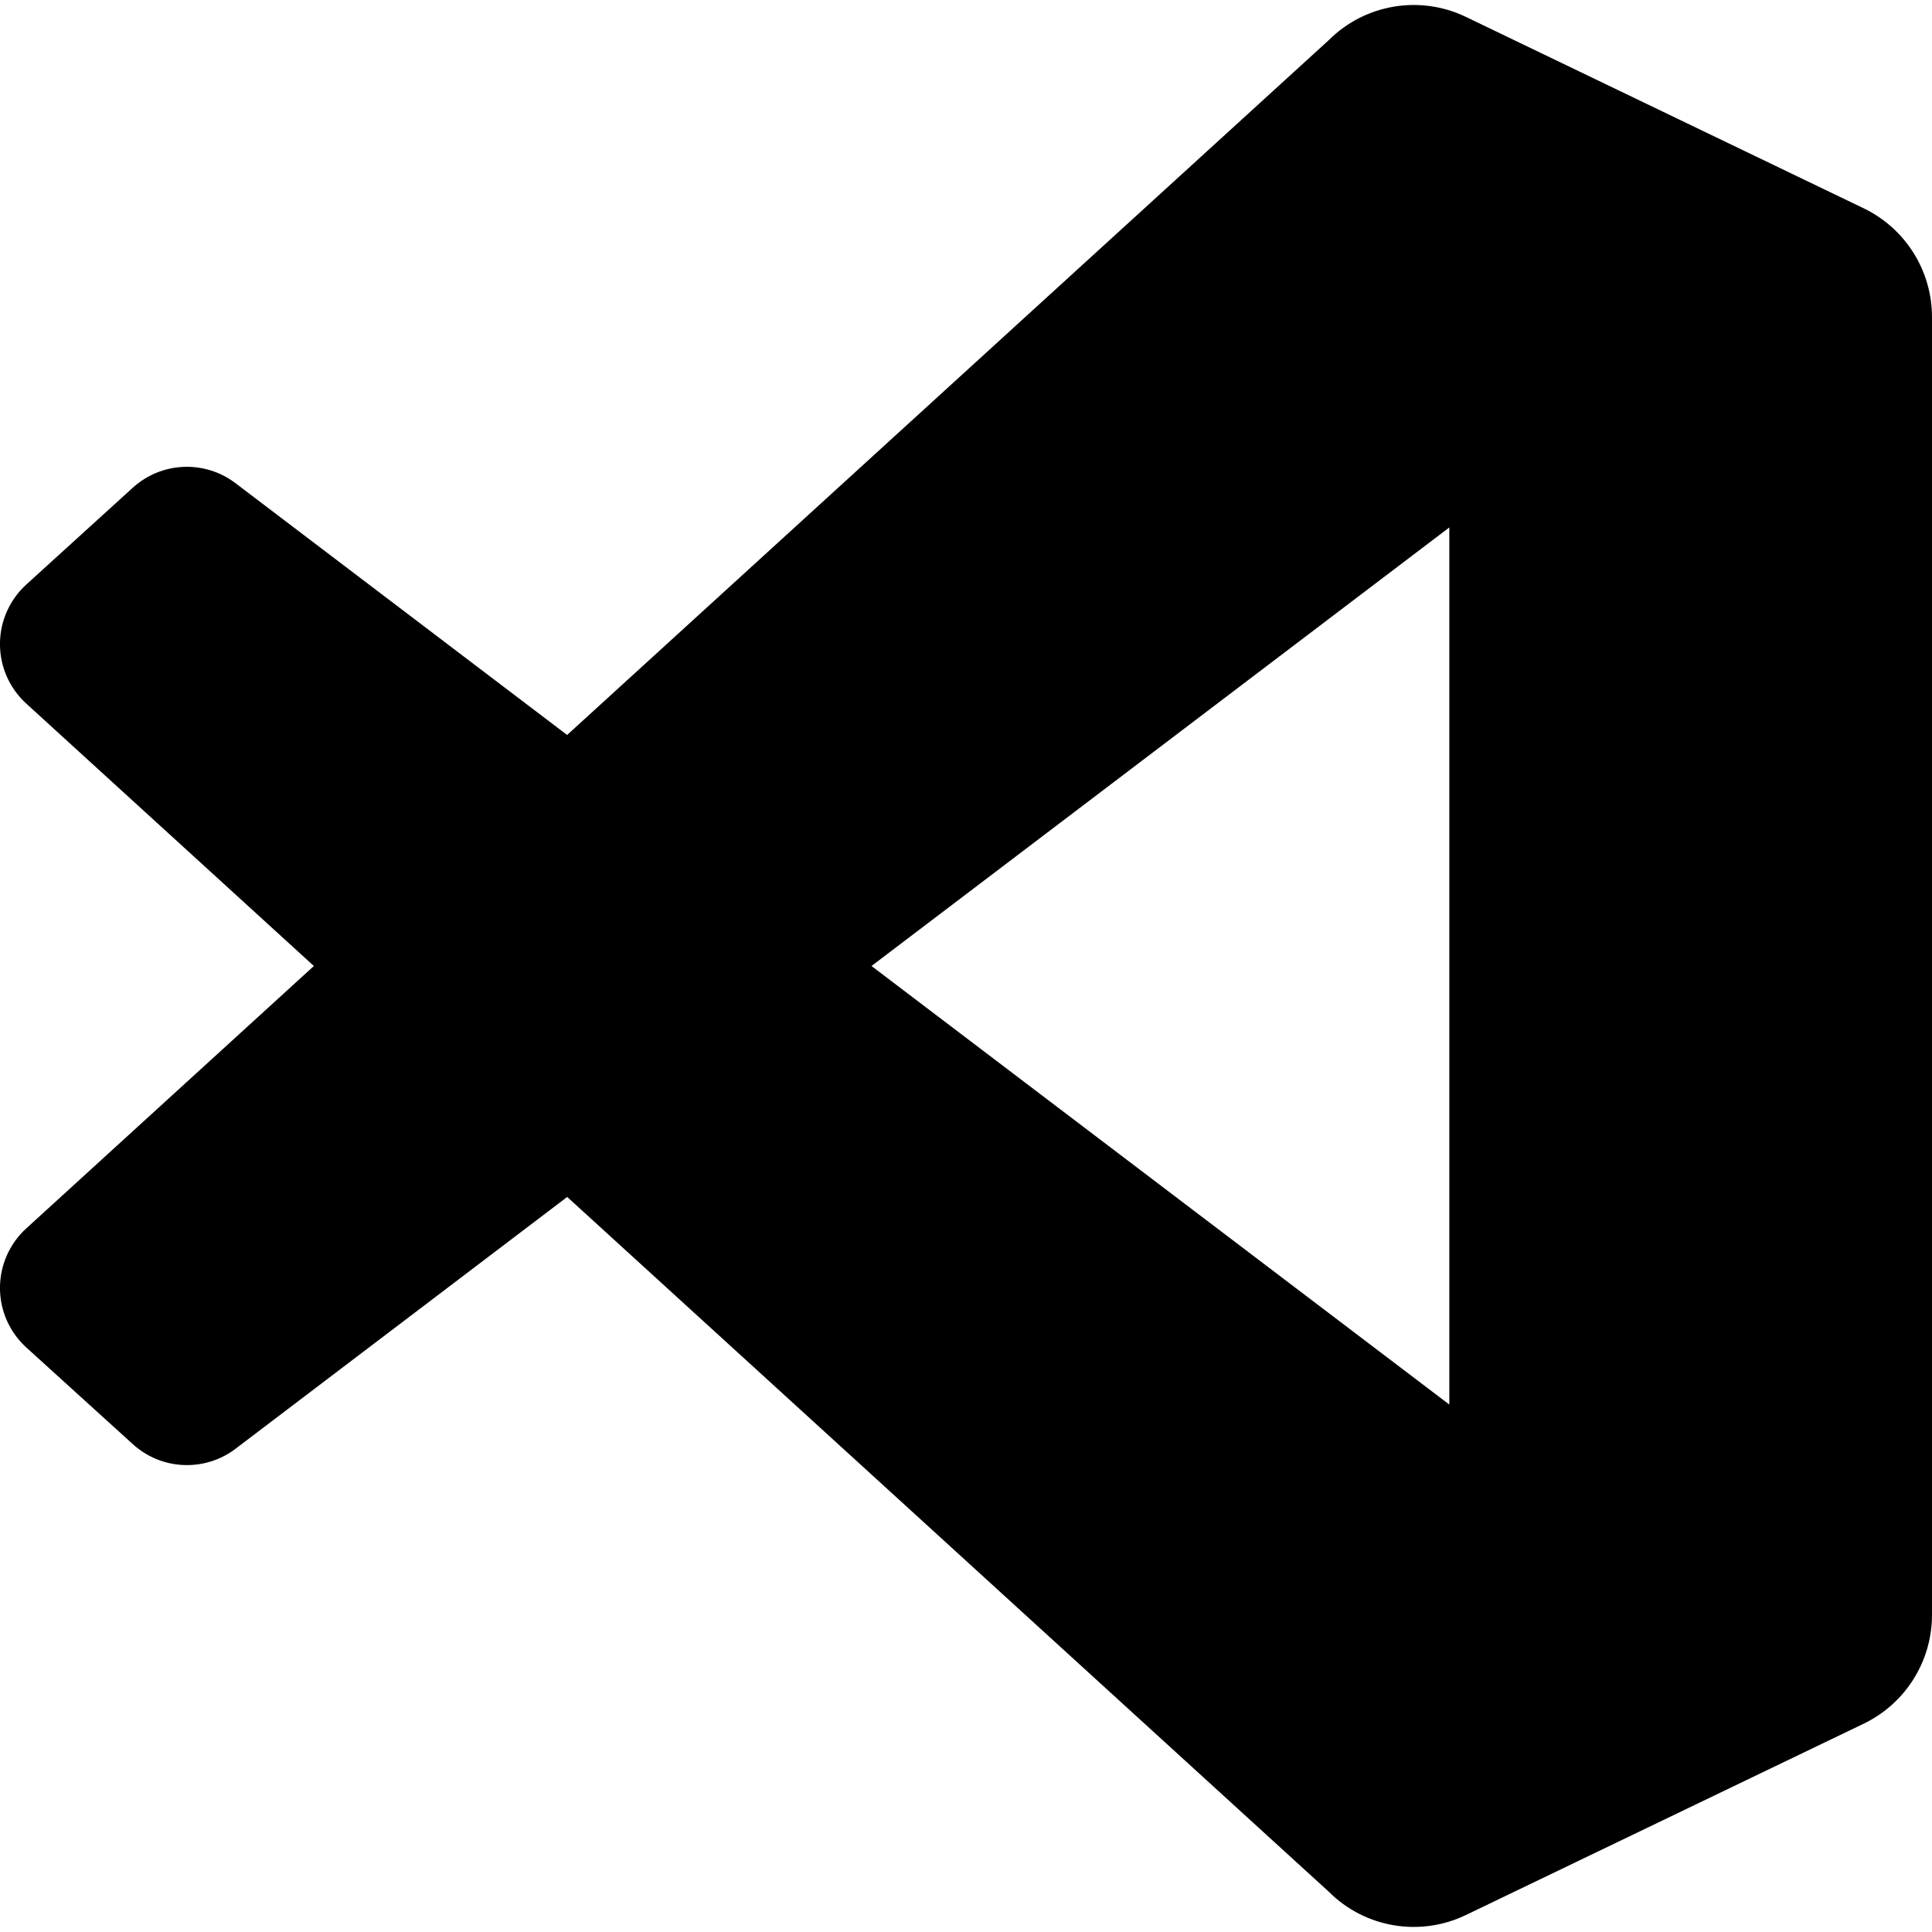
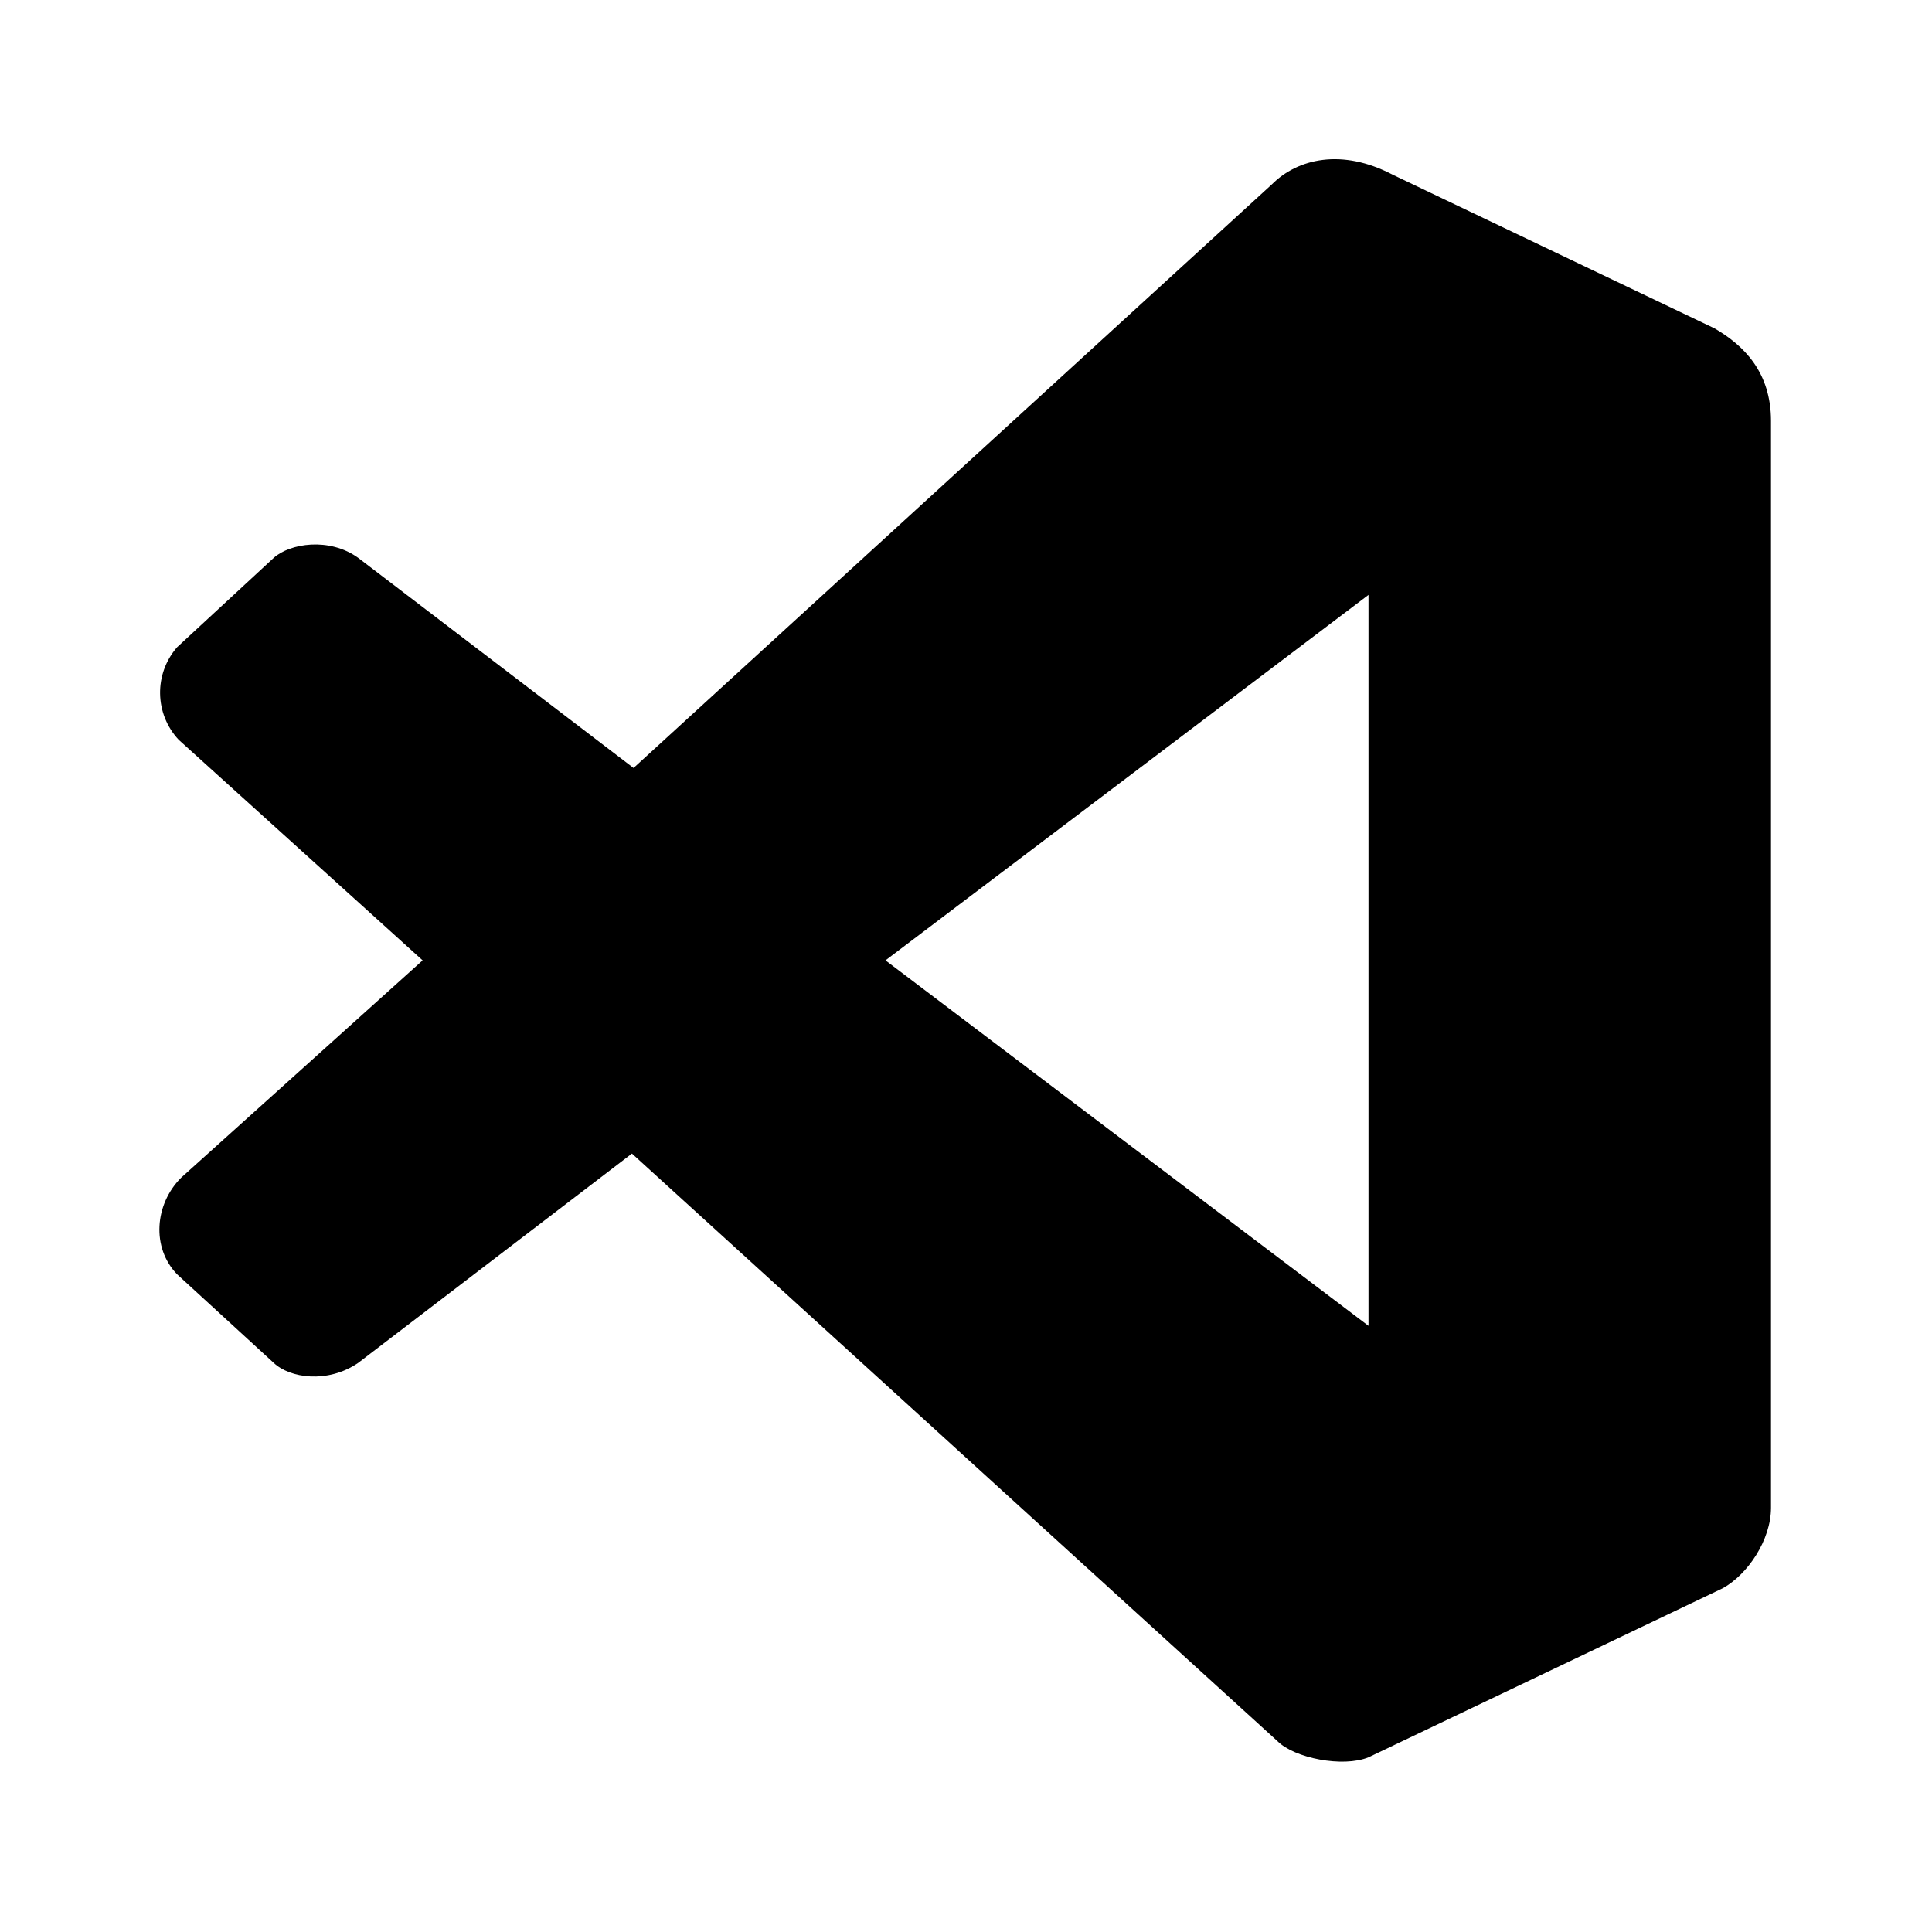
- <svg xmlns="http://www.w3.org/2000/svg" role="img" viewBox="0 0 24 24">
-   <path d="M23.15 2.587L18.21.21a1.494 1.494 0 0 0-1.705.29l-9.46 8.63-4.12-3.128a.999.999 0 0 0-1.276.057L.327 7.261A1 1 0 0 0 .326 8.74L3.899 12 .326 15.26a1 1 0 0 0 .001 1.479L1.65 17.94a.999.999 0 0 0 1.276.057l4.12-3.128 9.46 8.63a1.492 1.492 0 0 0 1.704.29l4.942-2.377A1.5 1.5 0 0 0 24 20.06V3.939a1.5 1.5 0 0 0-.85-1.352zm-5.146 14.861L10.826 12l7.178-5.448v10.896z" />
+ <svg xmlns="http://www.w3.org/2000/svg" width="32" height="32" viewBox="0 0 24 24">
+   <path d="M17 16.47V7.39l-6 4.54M2.22 9.19a.858.858 0 0 1-.02-1.15l1.2-1.11c.2-.18.69-.26 1.05 0l3.42 2.61l7.93-7.25c.32-.32.87-.45 1.5-.12l4 1.91c.36.21.7.54.7 1.15v13.5c0 .4-.29.83-.6 1l-4.4 2.1c-.32.13-.92.01-1.13-.2l-8.02-7.3l-3.4 2.6c-.38.26-.85.19-1.05 0l-1.2-1.1c-.32-.33-.28-.87.05-1.2l3-2.7" />
</svg>
